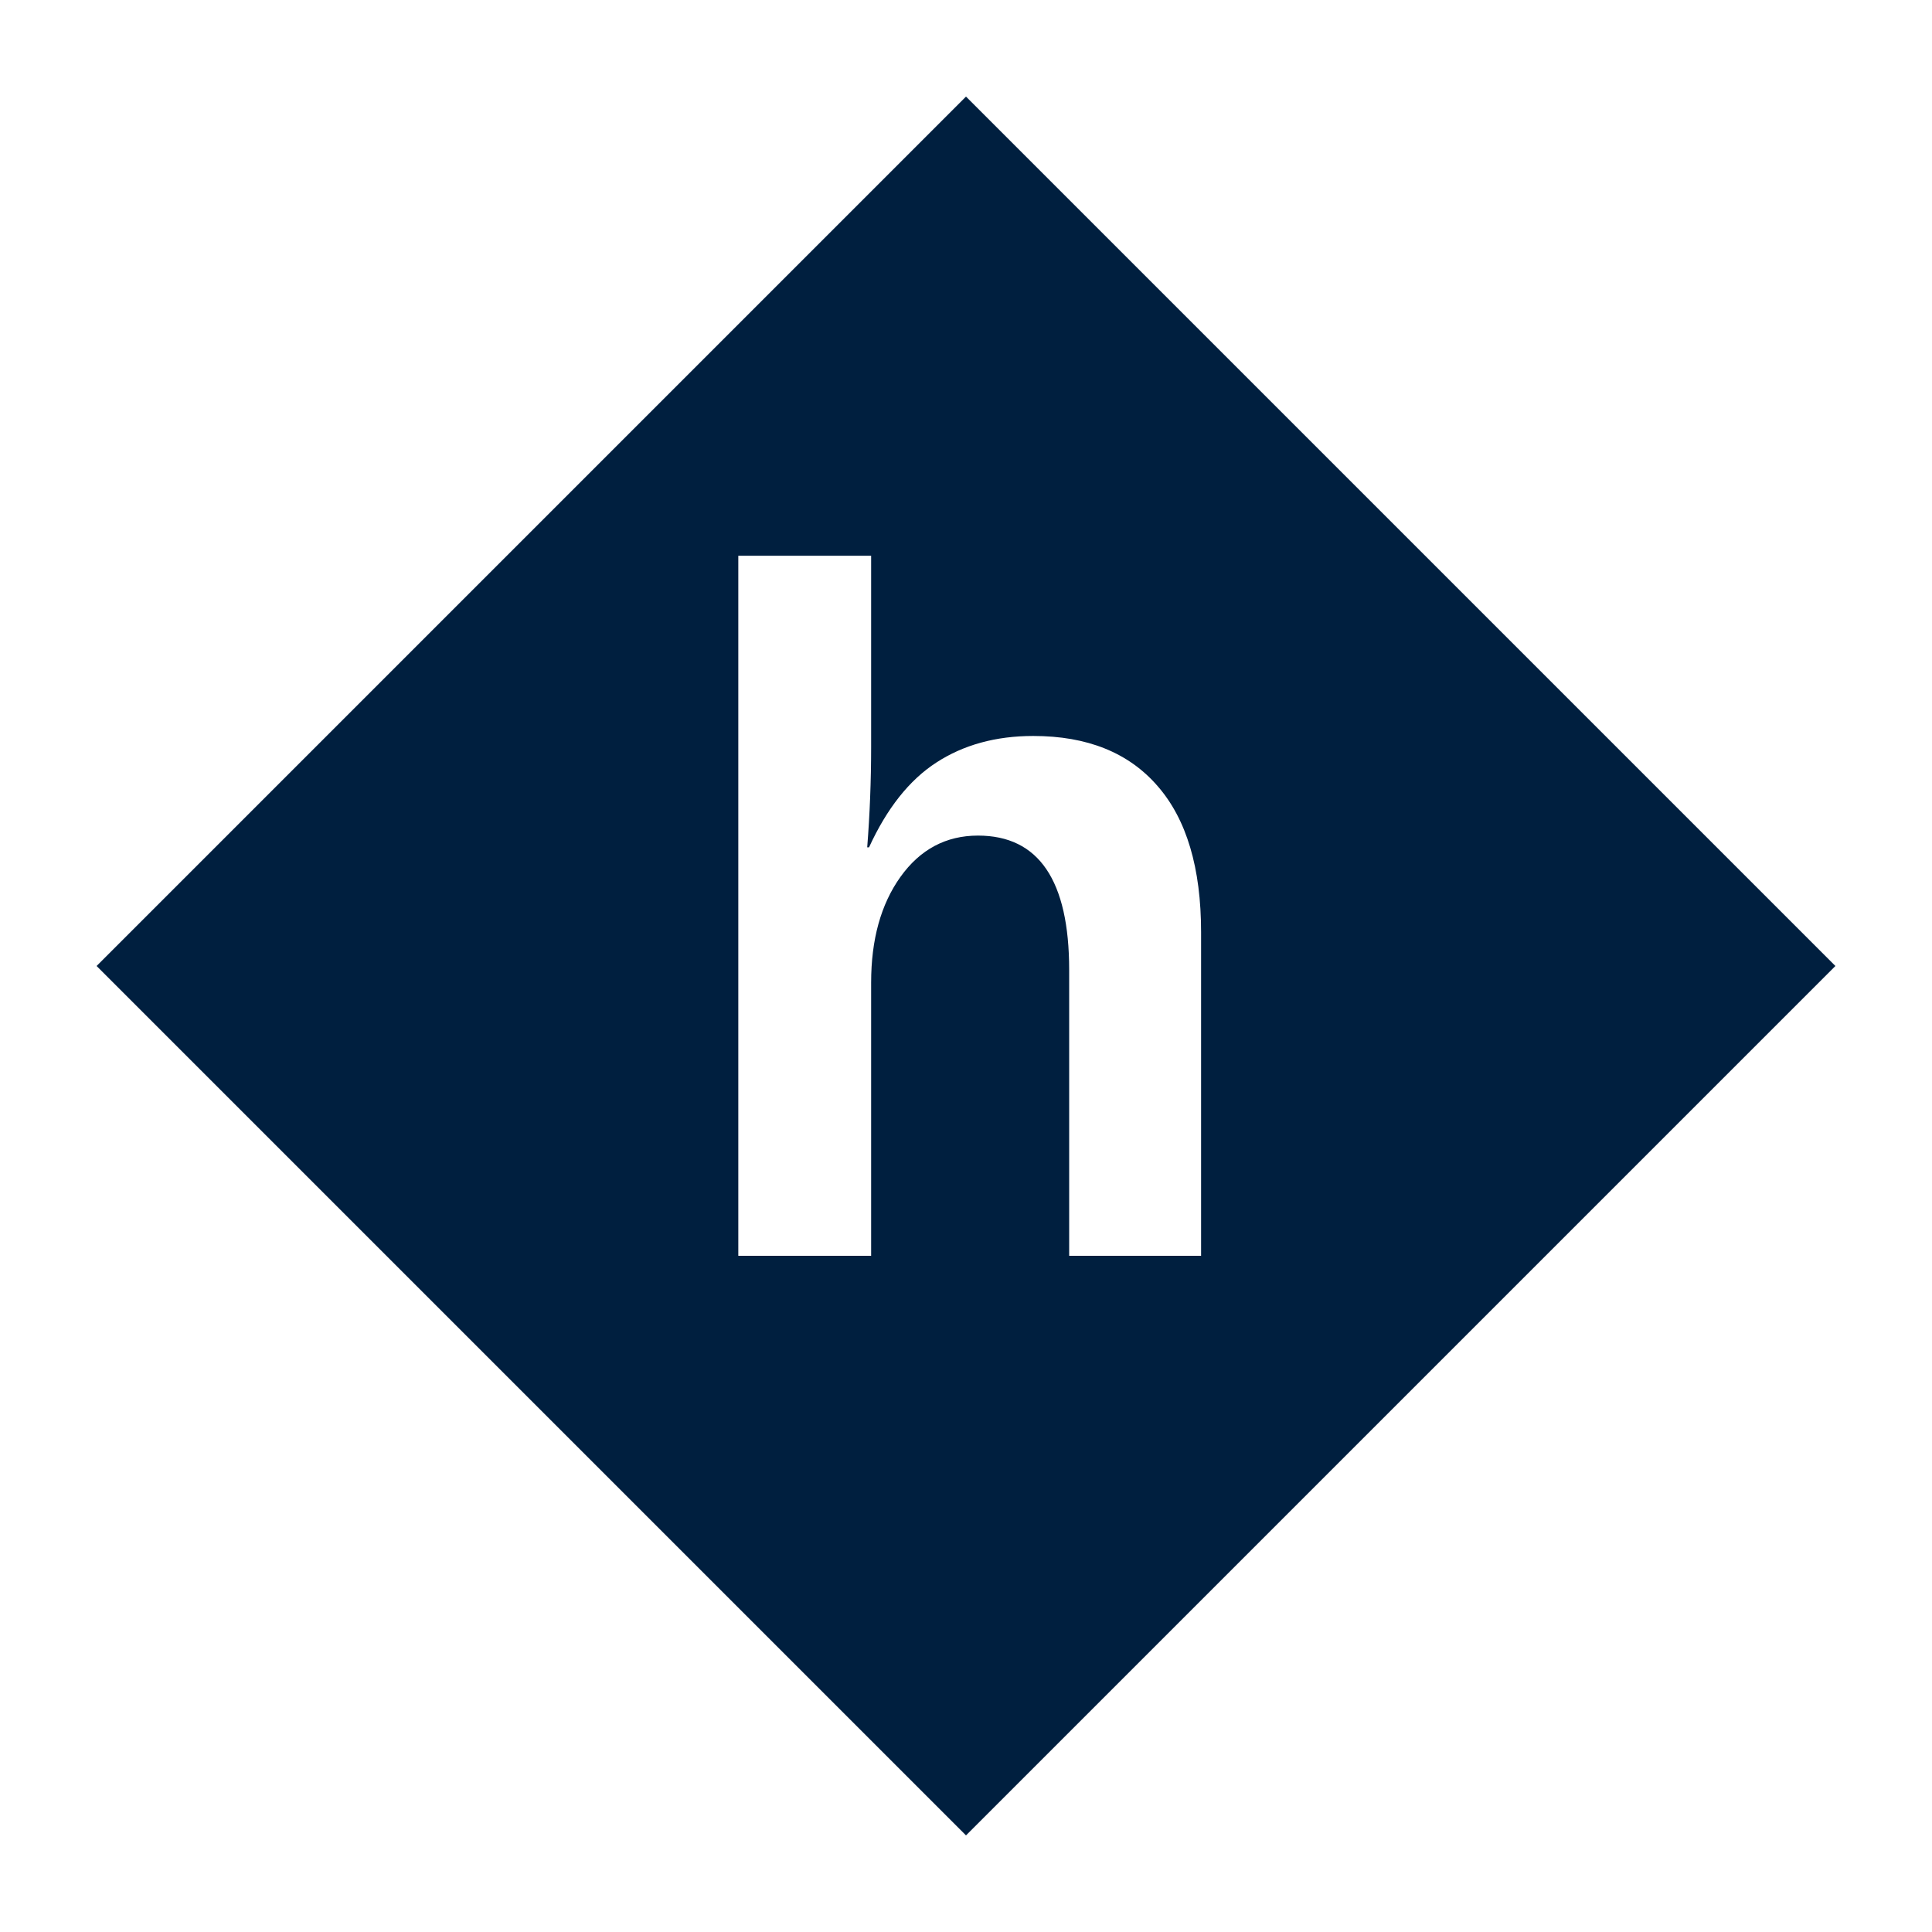
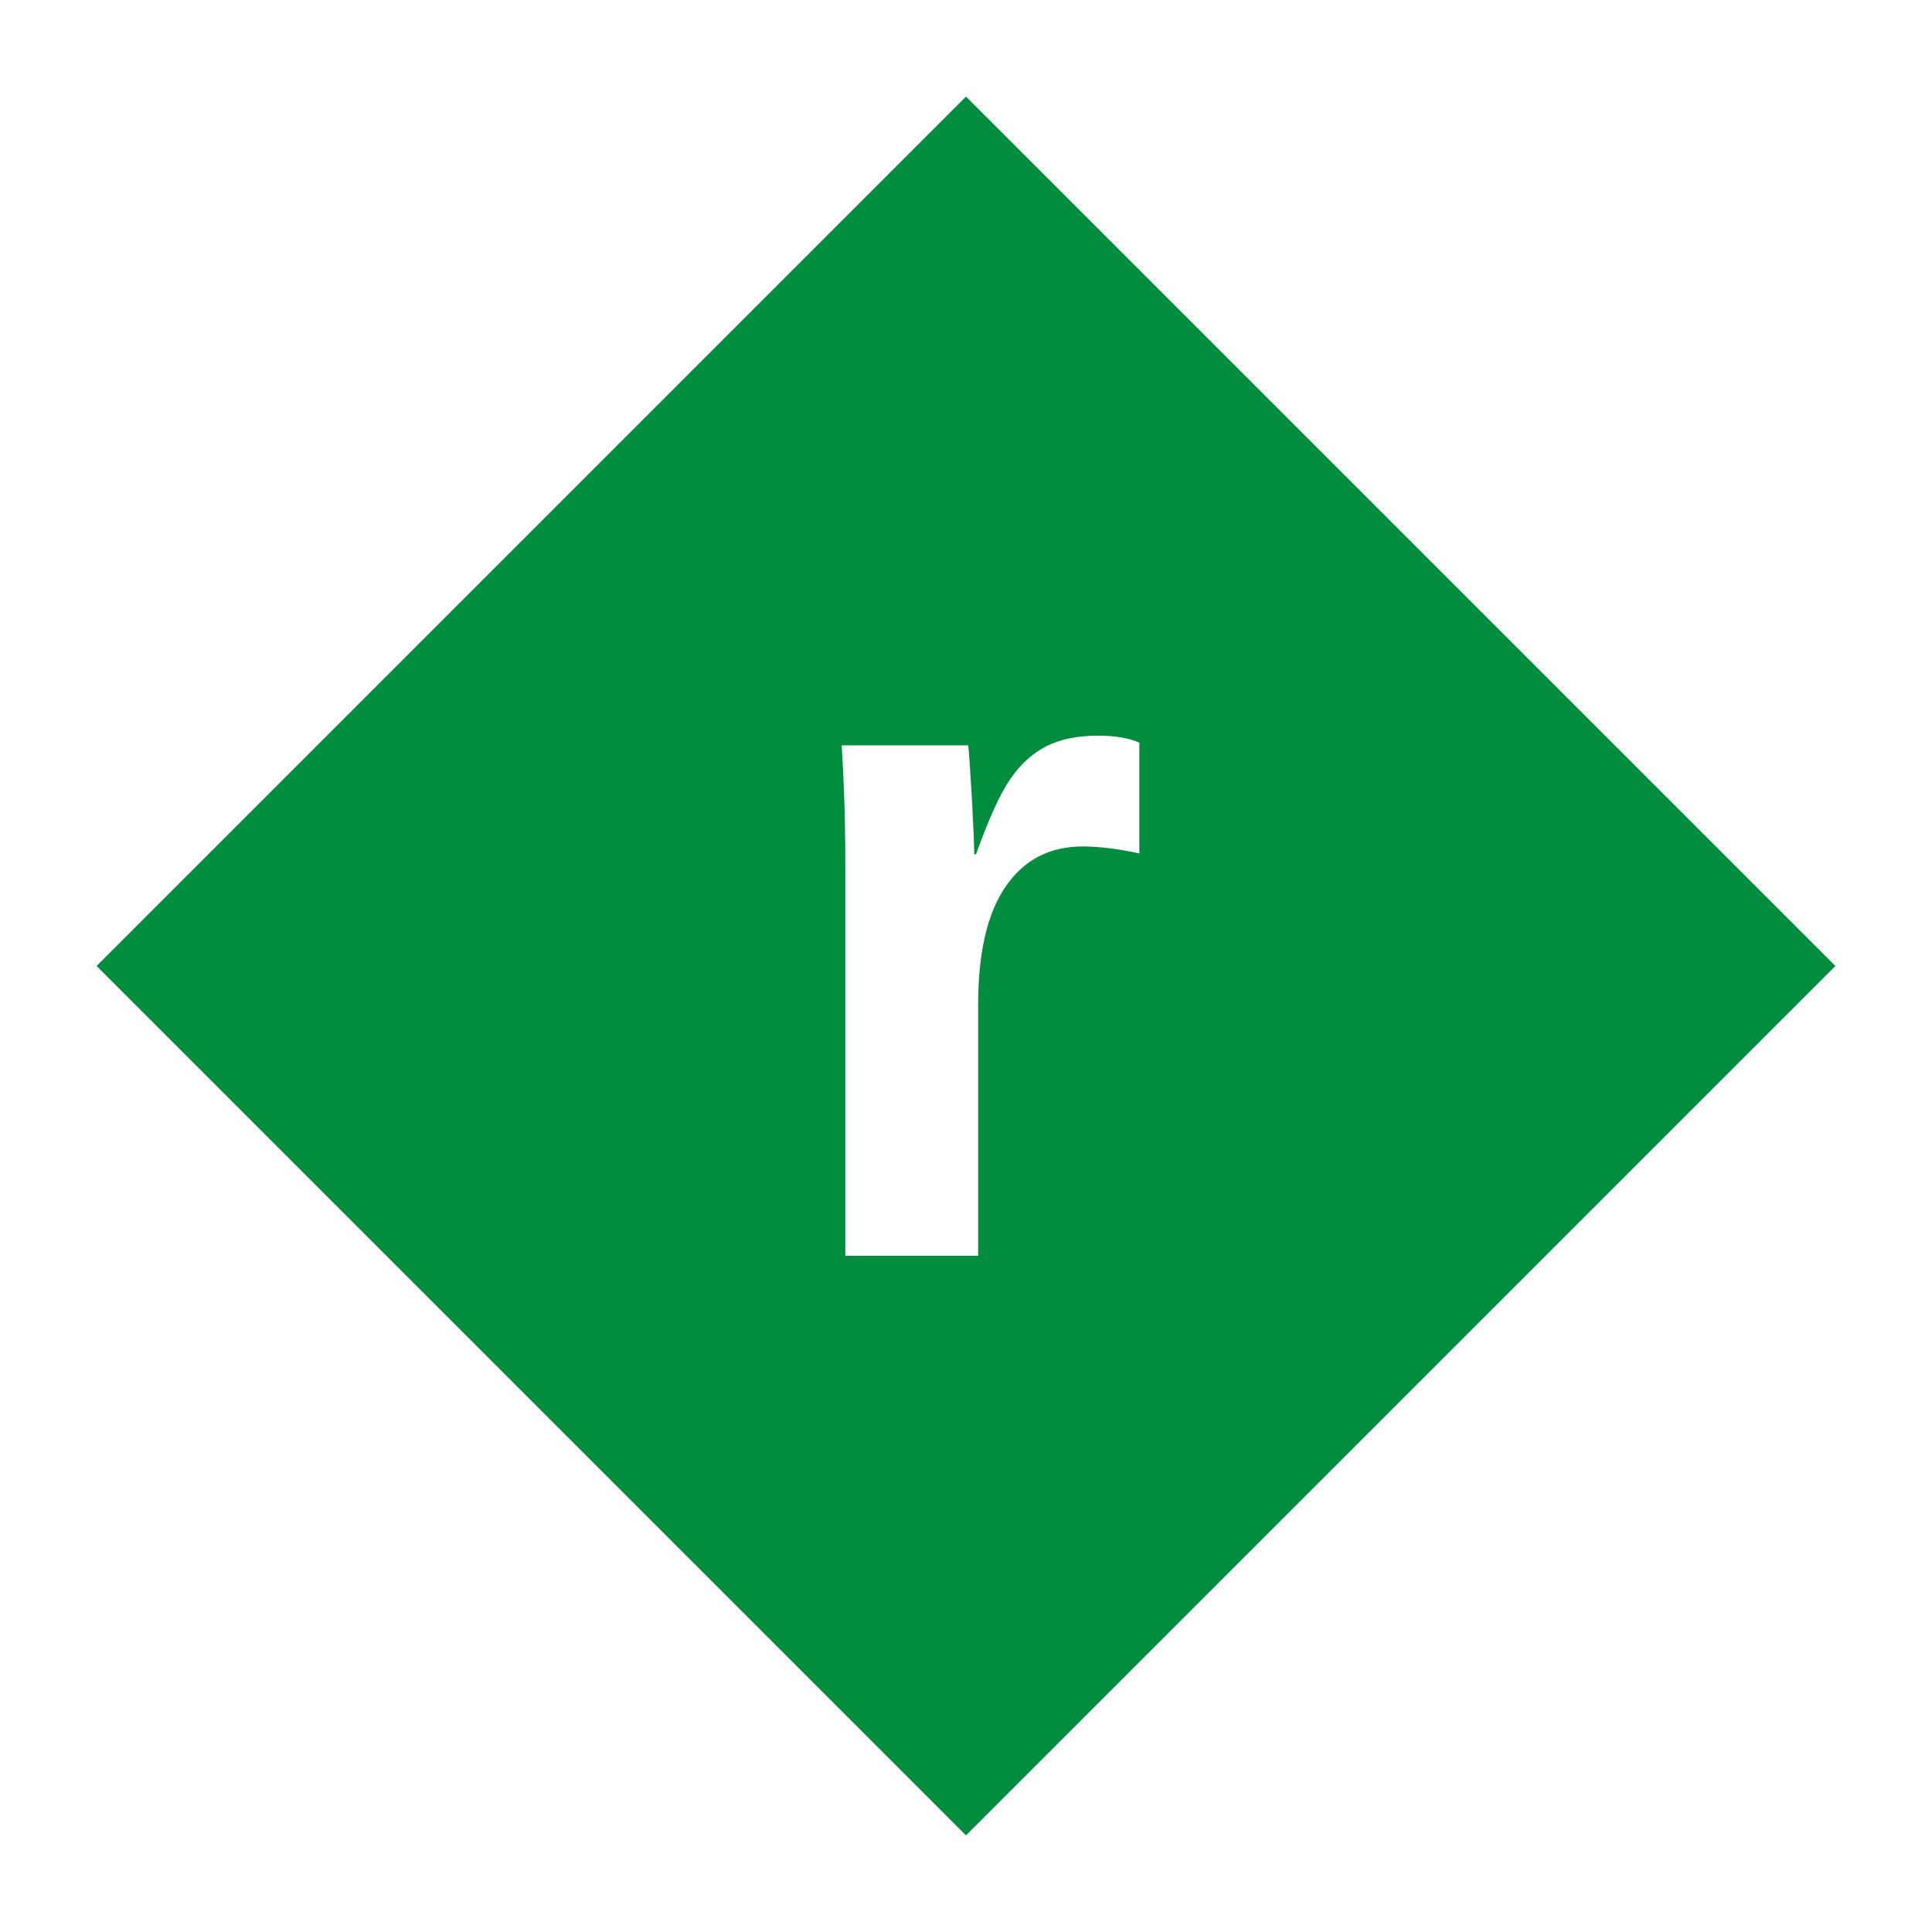
<svg xmlns="http://www.w3.org/2000/svg" viewBox="0 0 100 100">
  <rect width="100" height="100" fill="#ffffff" />
-   <path d="M50 5 L95 50 L50 95 L5 50 Z" fill="#001f3f" />
-   <text x="50" y="65" font-family="Arial, sans-serif" font-size="50" font-weight="900" fill="#ffffff" text-anchor="middle">h</text>
+   <path d="M50 5 L95 50 L50 95 L5 50 Z" fill="#008e3e" />
+   <text x="50" y="65" font-family="Arial, sans-serif" font-size="50" font-weight="900" fill="#ffffff" text-anchor="middle">r</text>
</svg>
